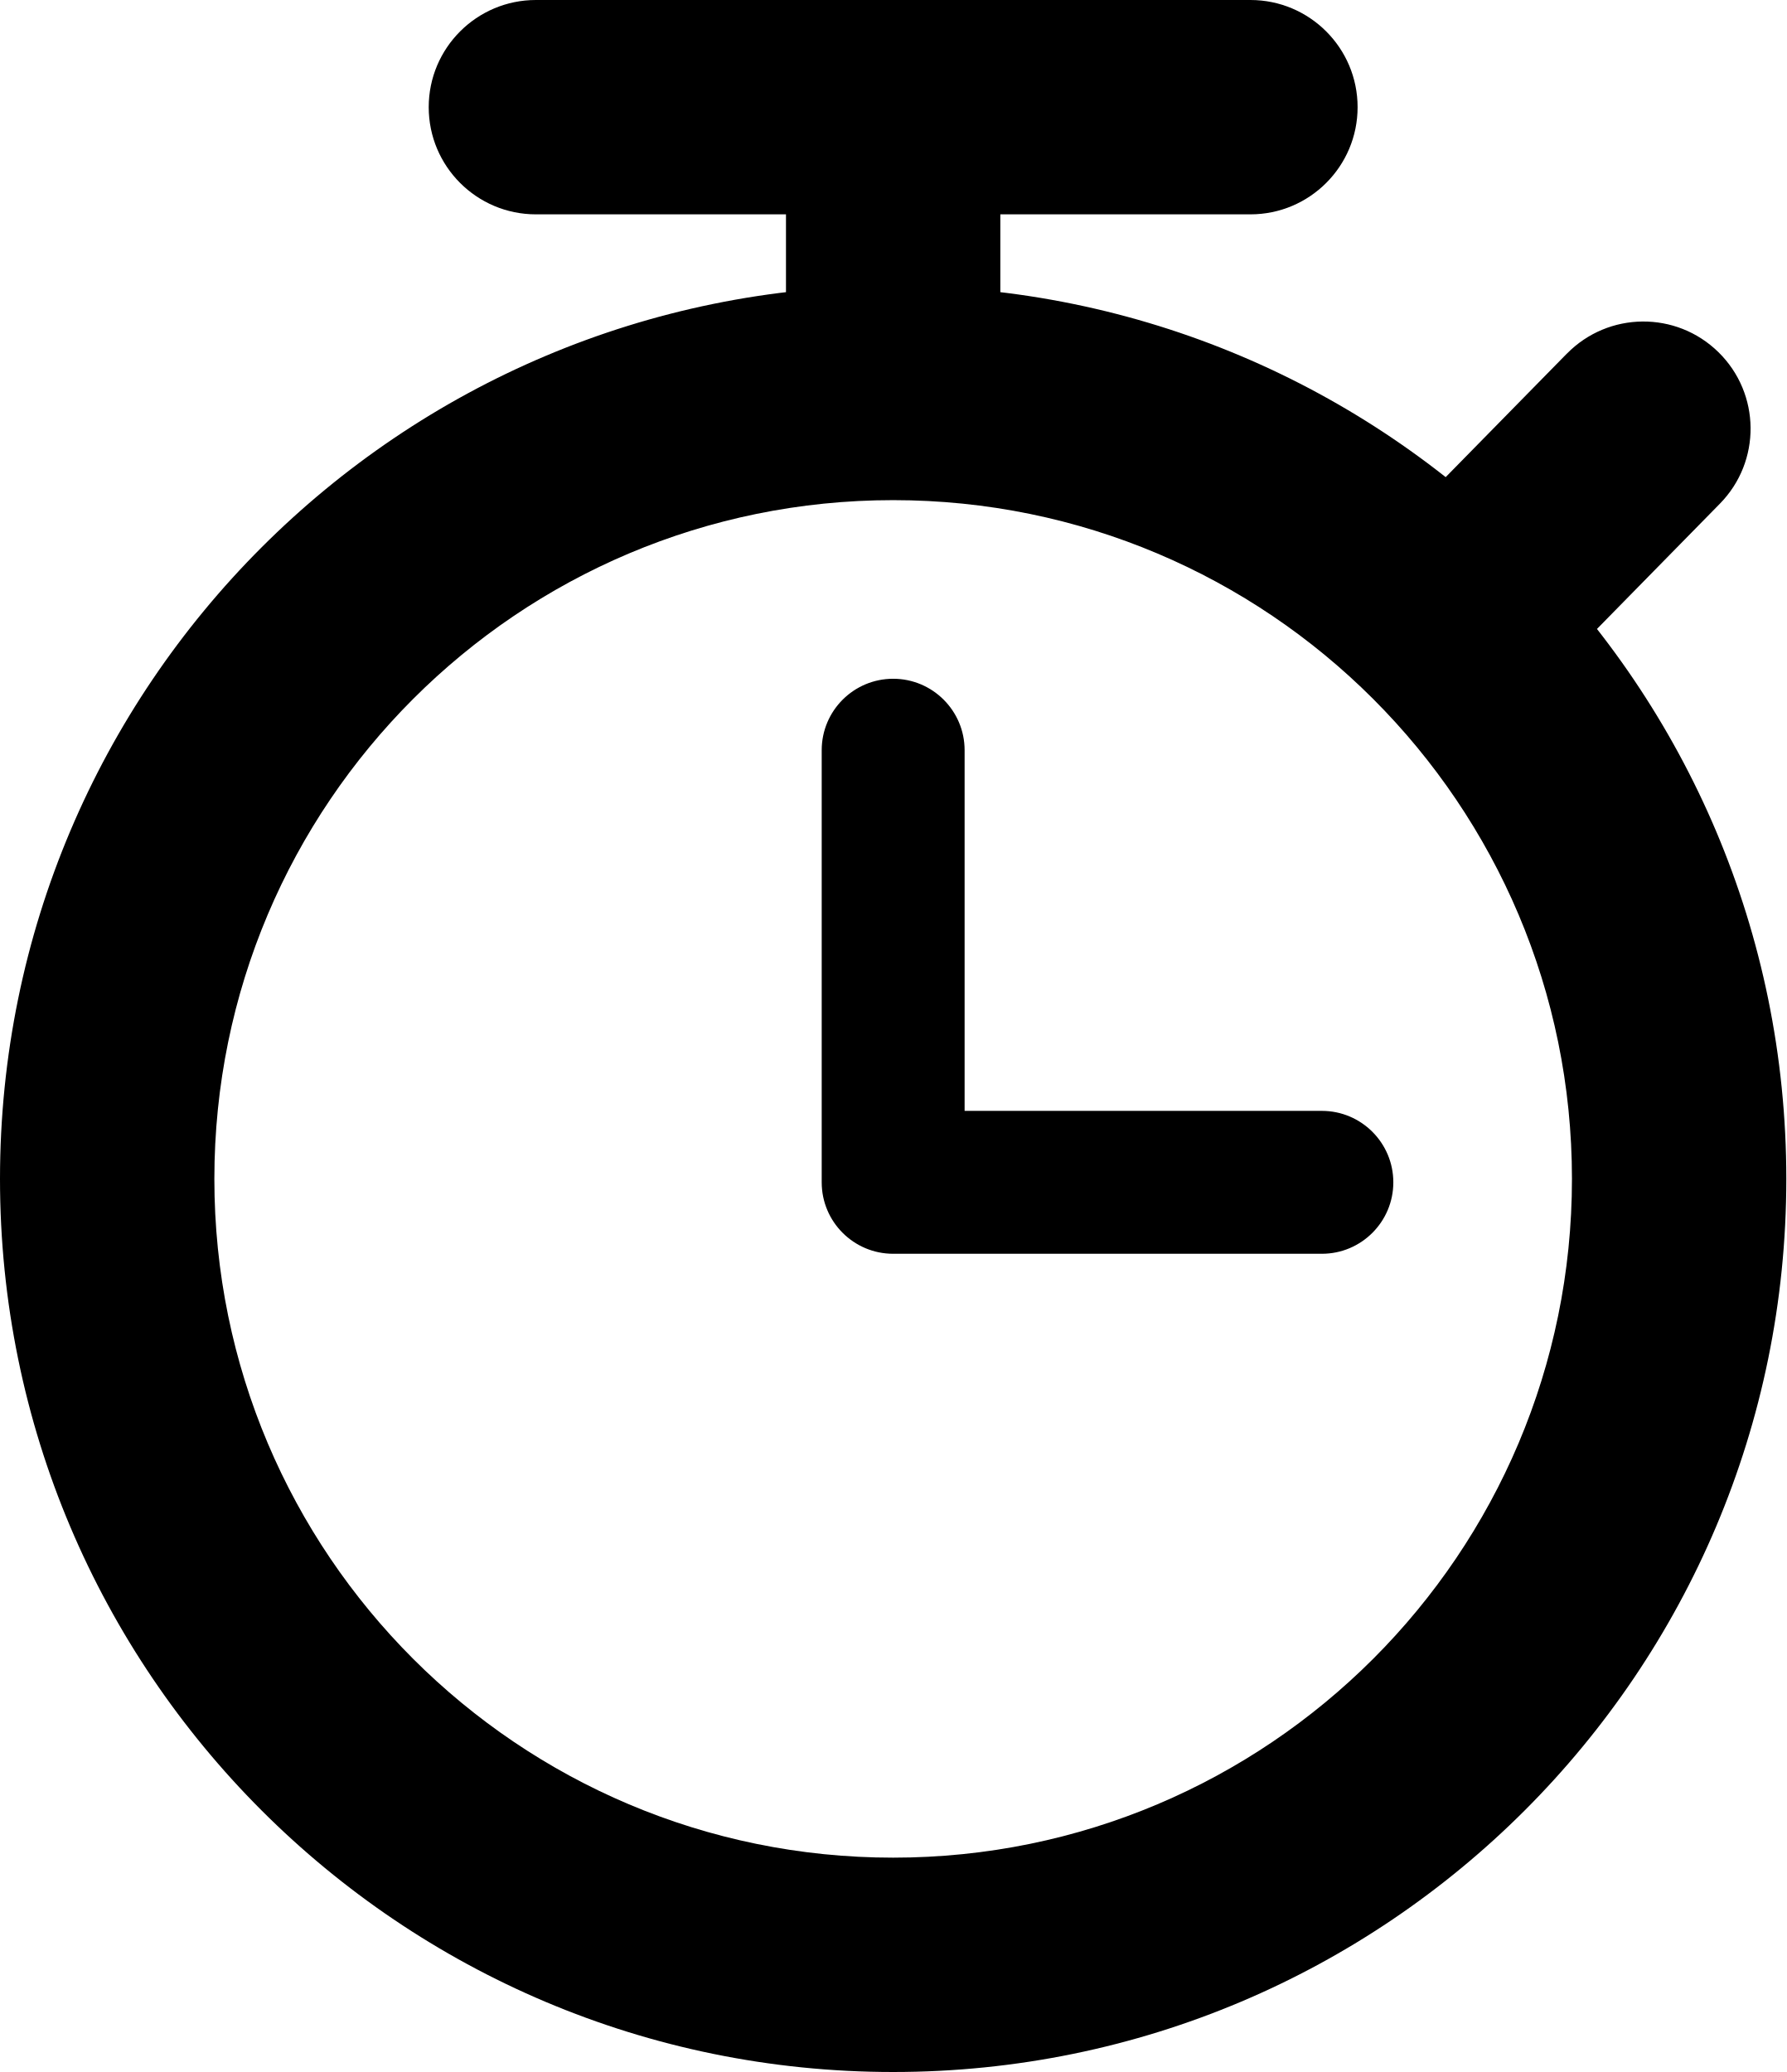
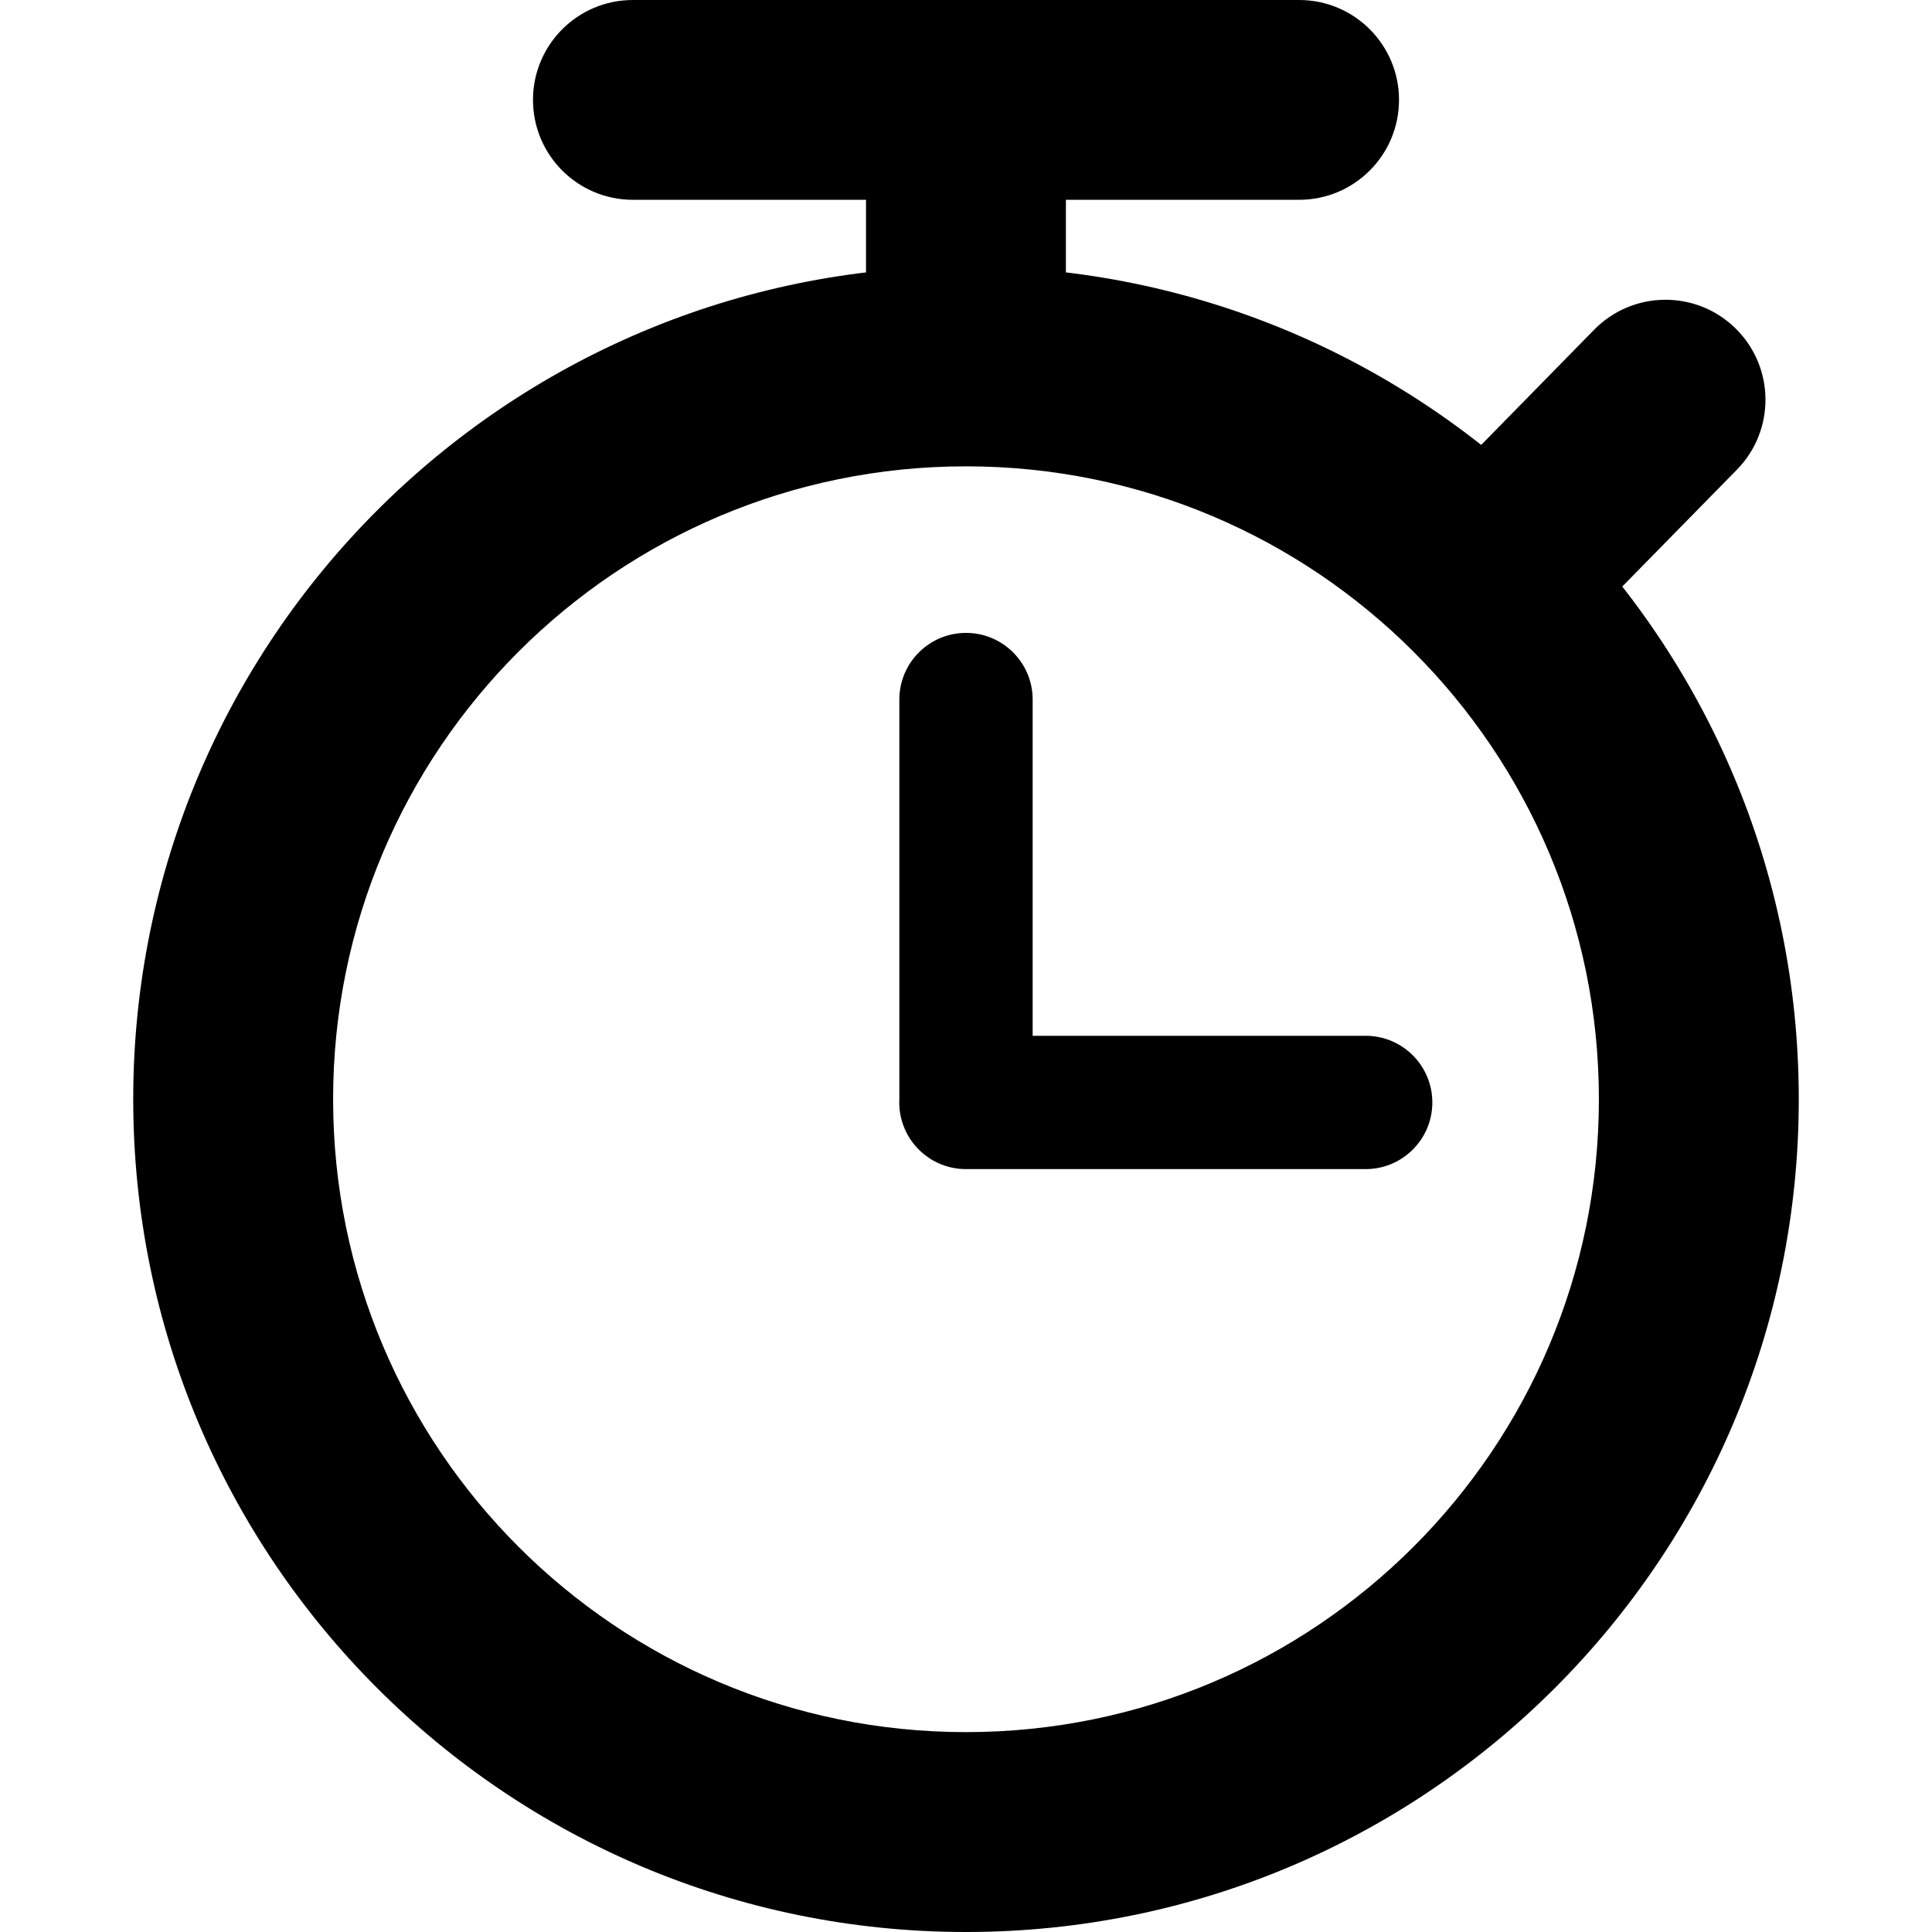
- <svg xmlns="http://www.w3.org/2000/svg" version="1.1" viewBox="0 0 25 29" height="29px" width="25px">
-   <path d="M 12.5,29 C 19.404,29 25,23.404 25,16.5 25,9.596 19.404,4 12.5,4 5.596,4 0,9.596 0,16.5 0,23.404 5.596,29 12.5,29 l 0,0 z m 0,-3 C 7.253,26 3,21.747 3,16.5 3,11.253 7.253,7 12.5,7 17.747,7 22,11.253 22,16.5 22,21.747 17.747,26 12.5,26 l 0,0 z m -1,-15.5 0,6.048 c 0,0.552 0.448,1 1,1 0.552,0 1,-0.448 1,-1 L 13.5,10.5 c 0,-0.552 -0.448,-1 -1,-1 -0.552,0 -1,0.448 -1,1 l 0,0 z M 11,3 l 0,1.548 3,0 L 14,3 17.5,3 C 18.328,3 19,2.328 19,1.5 19,0.672 18.328,0 17.5,0 L 7.5,0 C 6.672,0 6,0.672 6,1.5 6,2.328 6.672,3 7.5,3 L 11,3 Z m 7.5,12.548 -6,0 c -0.552,0 -1,0.448 -1,1 0,0.552 0.448,1 1,1 l 6,0 c 0.552,0 1,-0.448 1,-1 0,-0.552 -0.448,-1 -1,-1 z m 3.429,-10.599 -2.5,2.548 c -0.58,0.591 -0.571,1.541 0.02,2.121 0.591,0.58 1.541,0.571 2.121,-0.02 l 2.5,-2.548 C 24.651,6.459 24.642,5.509 24.05,4.929 23.459,4.349 22.509,4.358 21.929,4.95 Z" style="fill-rule:odd;" />
+ <svg xmlns="http://www.w3.org/2000/svg" id="svg2" width="24" height="24" viewBox="0 0 24 24" version="1.1">
+   <defs id="defs8" />
+   <path id="path4" d="m 12,24 c 5.713,0 10.345,-4.632 10.345,-10.345 0,-5.713 -4.632,-10.345 -10.345,-10.345 -5.713,0 -10.345,4.632 -10.345,10.345 C 1.655,19.368 6.287,24 12,24 l 0,0 z m 0,-2.483 c -4.342,0 -7.862,-3.52 -7.862,-7.862 0,-4.342 3.52,-7.862 7.862,-7.862 4.342,0 7.862,3.52 7.862,7.862 0,4.342 -3.52,7.862 -7.862,7.862 l 0,0 z m -0.828,-12.828 0,5.006 c 0,0.457 0.371,0.828 0.828,0.828 0.457,0 0.828,-0.371 0.828,-0.828 l 0,-5.006 C 12.828,8.233 12.457,7.862 12,7.862 c -0.457,0 -0.828,0.371 -0.828,0.828 l 0,0 z m -0.414,-6.207 0,1.281 2.483,0 0,-1.281 2.897,0 c 0.686,0 1.241,-0.556 1.241,-1.241 C 17.379,0.556 16.824,0 16.138,0 L 7.862,0 C 7.176,0 6.621,0.556 6.621,1.241 c 0,0.686 0.556,1.241 1.241,1.241 l 2.897,0 z m 6.207,10.385 -4.966,0 c -0.457,0 -0.828,0.371 -0.828,0.828 0,0.457 0.371,0.828 0.828,0.828 l 4.966,0 c 0.457,0 0.828,-0.371 0.828,-0.828 0,-0.457 -0.371,-0.828 -0.828,-0.828 z M 19.803,4.096 17.735,6.205 c -0.48,0.489 -0.473,1.275 0.017,1.755 0.489,0.48 1.275,0.473 1.756,-0.017 L 21.576,5.835 c 0.48,-0.489 0.473,-1.275 -0.017,-1.756 -0.489,-0.48 -1.275,-0.473 -1.756,0.017 z" />
</svg>
